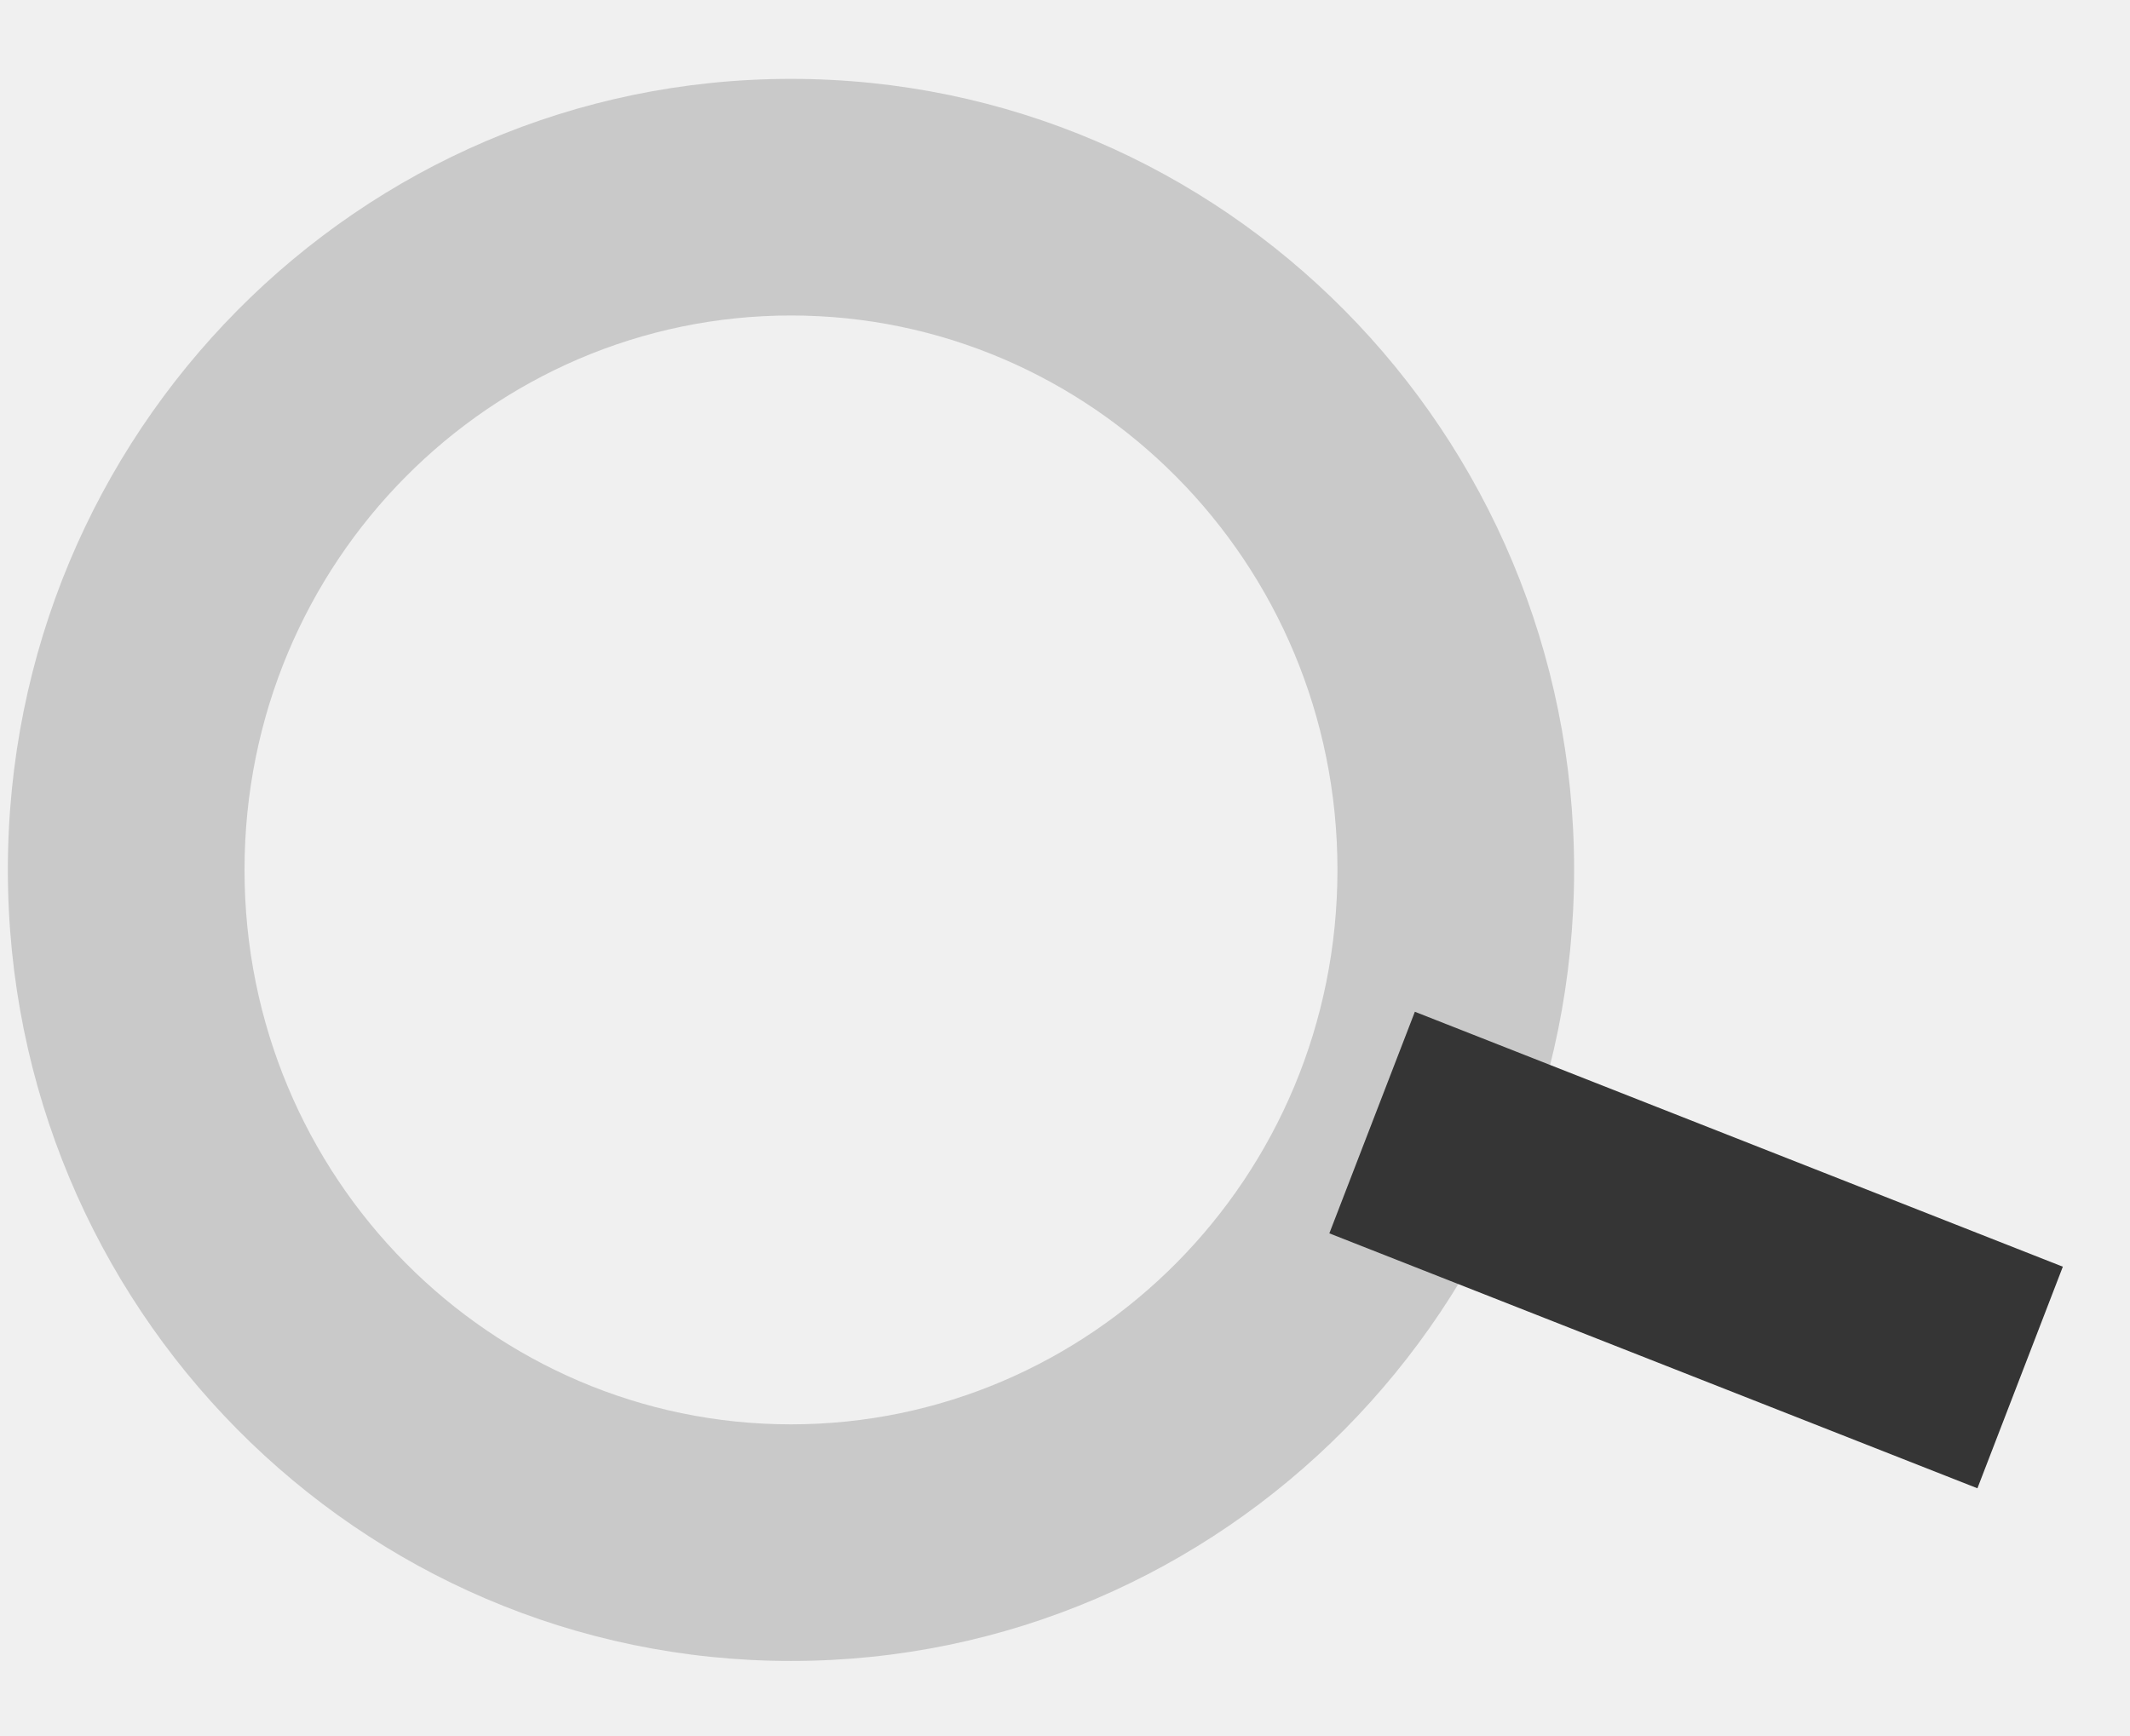
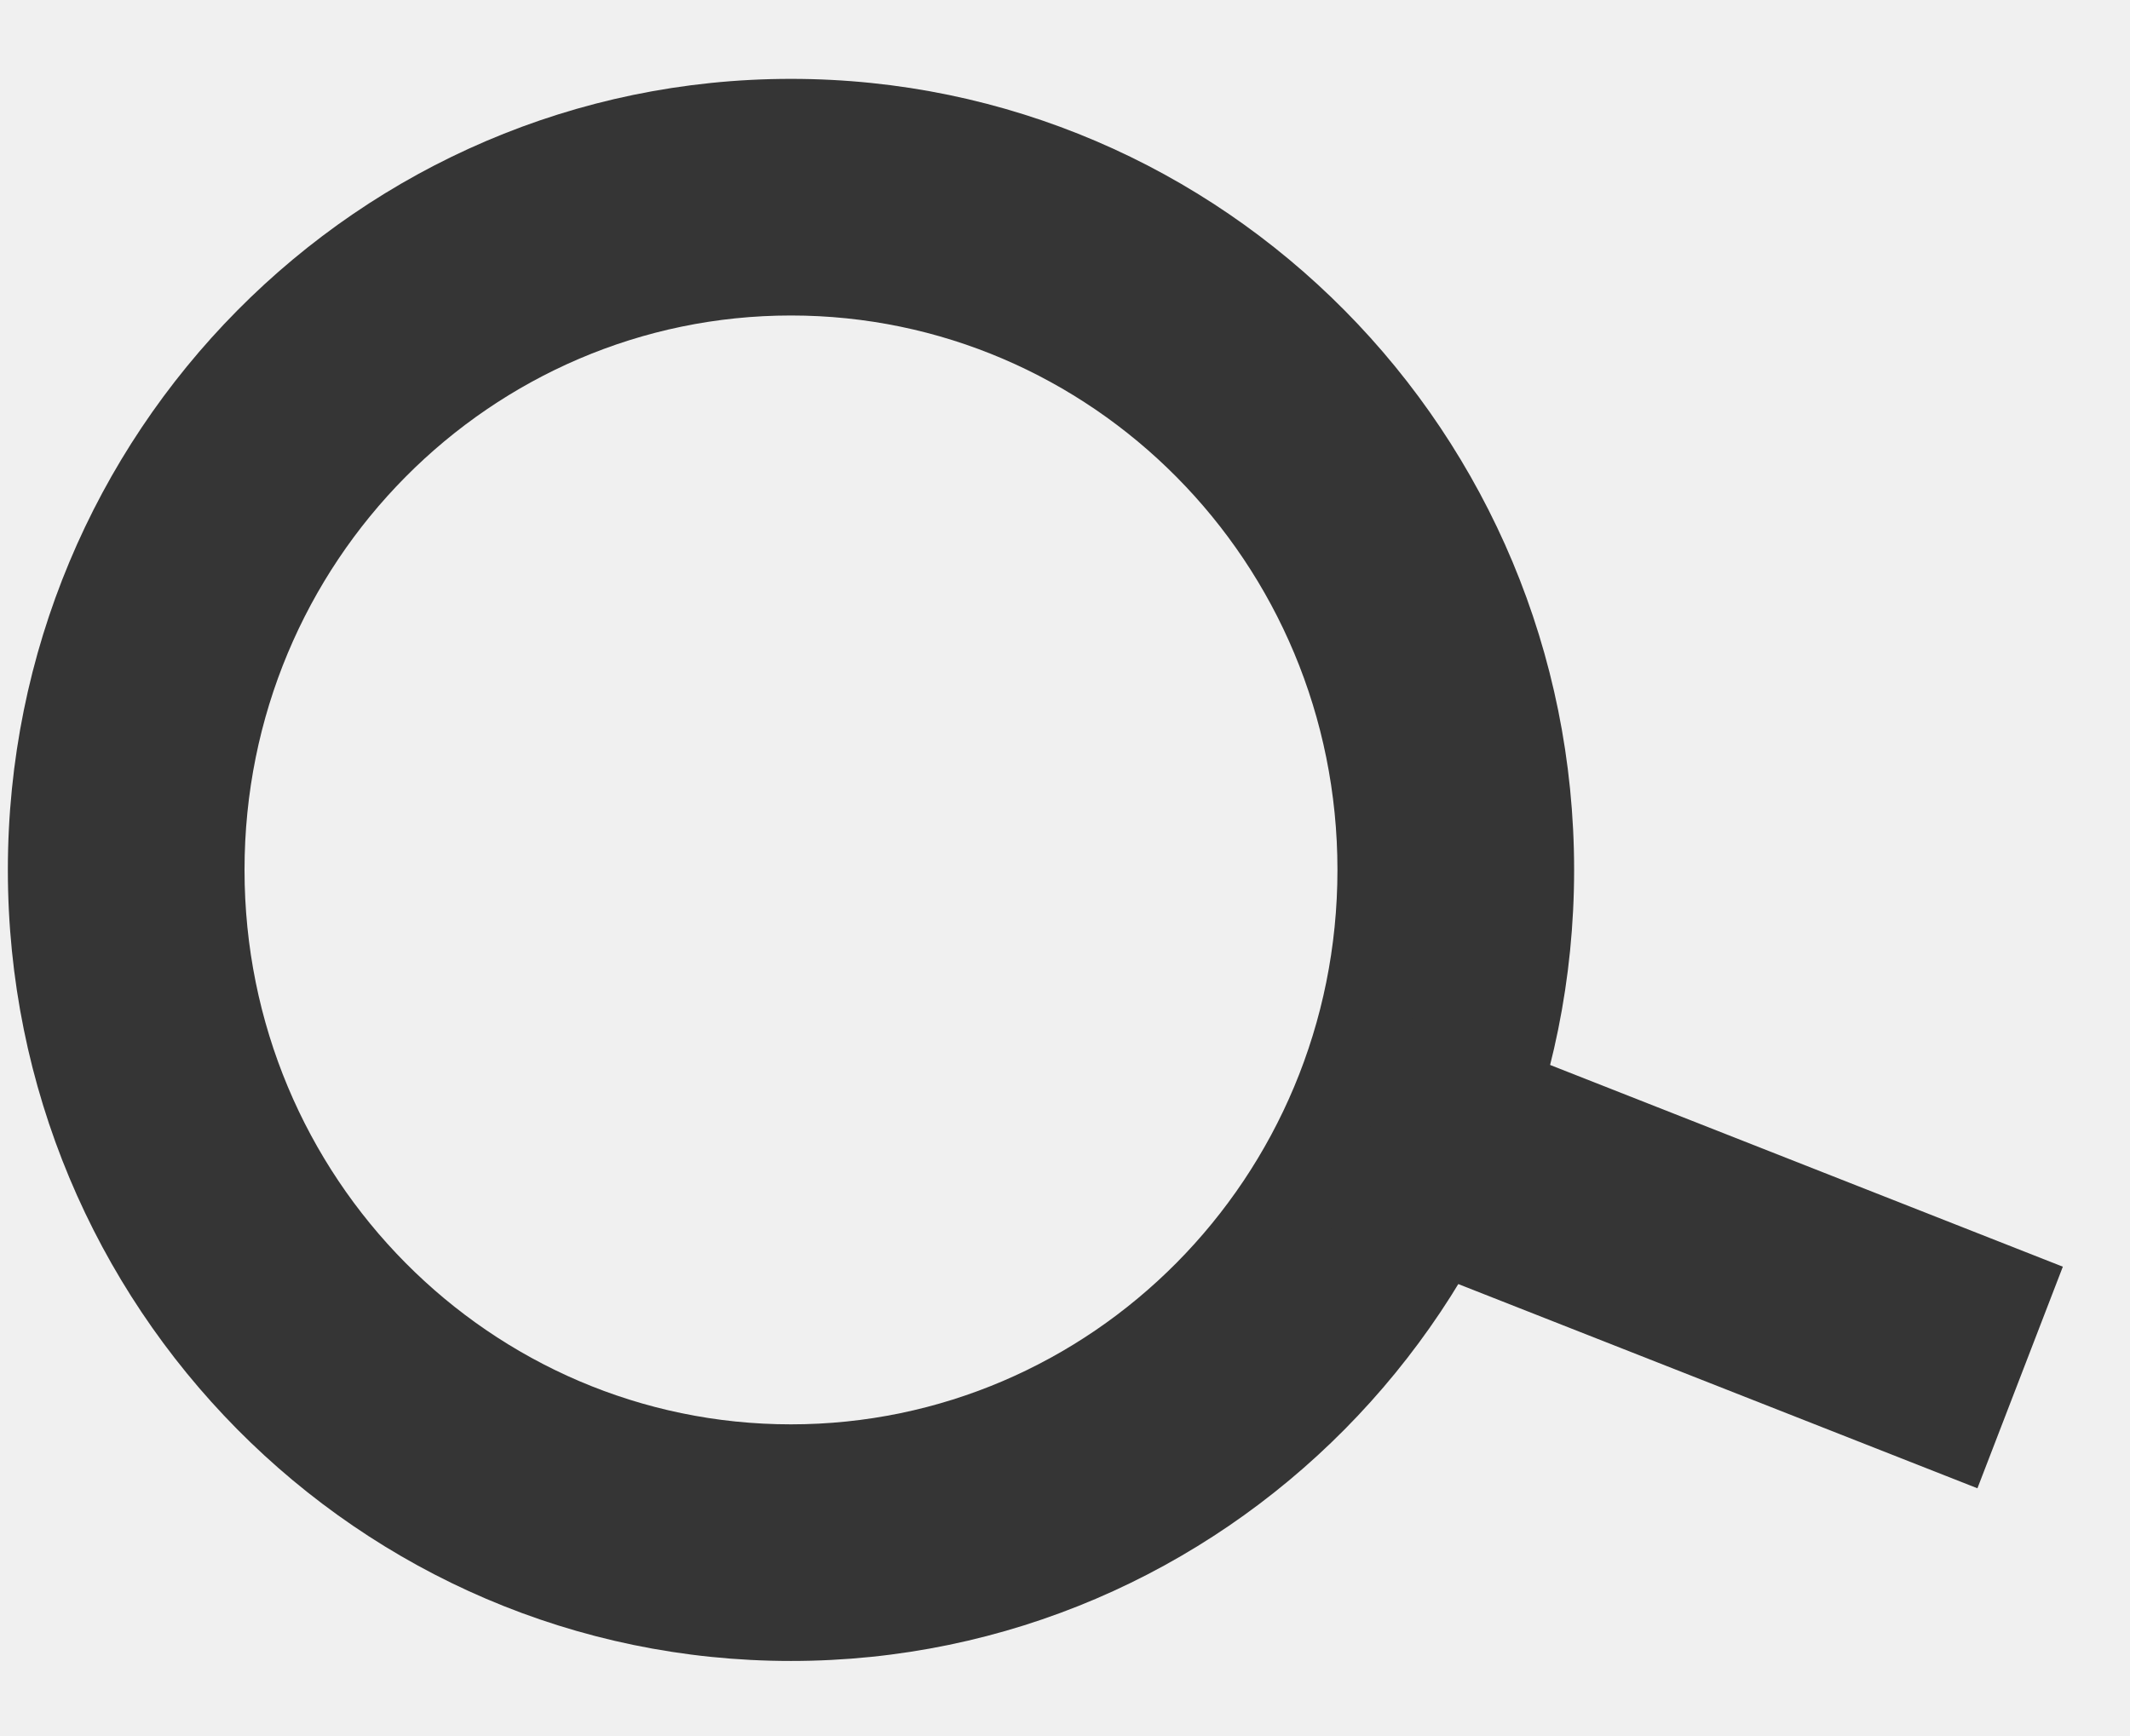
- <svg xmlns="http://www.w3.org/2000/svg" xmlns:xlink="http://www.w3.org/1999/xlink" width="27" height="22" viewBox="0 0 27 22" version="1.1">
+ <svg xmlns="http://www.w3.org/2000/svg" width="27" height="22" viewBox="0 0 27 22" version="1.1">
  <g id="Canvas" transform="translate(17659 20396)">
    <g id="Group 3">
      <g id="Group">
        <g id="Ellipse">
          <mask id="mask0_outline_ins">
-             <use xlink:href="#path0_fill" fill="#353535" transform="translate(-17658.9 -20395)" />
+             <path d="M 19.854 10.029C 19.854 15.569 15.41 20.059 9.927 20.059C 4.444 20.059 0 15.569 0 10.029C 0 4.49 4.444 0 9.927 0C 15.41 0 19.854 4.49 19.854 10.029Z" fill="white" transform="translate(-17658.9 -20395)" />
          </mask>
          <g mask="url(#mask0_outline_ins)">
-             <use xlink:href="#path1_stroke_2x" transform="translate(-17658.9 -20395)" fill="#353535" />
+             <path d="M 16.854 10.029C 16.854 13.941 13.724 17.059 9.927 17.059L 9.927 23.059C 17.095 23.059 22.854 17.196 22.854 10.029L 16.854 10.029ZM 9.927 17.059C 6.13 17.059 3 13.941 3 10.029L -3 10.029C -3 17.196 2.759 23.059 9.927 23.059L 9.927 17.059ZM 3 10.029C 3 6.118 6.13 3 9.927 3L 9.927 -3C 2.759 -3 -3 2.863 -3 10.029L 3 10.029ZM 9.927 3C 13.724 3 16.854 6.118 16.854 10.029L 22.854 10.029C 22.854 2.863 17.095 -3 9.927 -3L 9.927 3Z" transform="translate(-17658.9 -20395)" fill="#353535" />
          </g>
        </g>
        <g id="Line">
-           <use xlink:href="#path2_stroke" transform="matrix(0.70347 0.710724 -0.70347 0.710724 -17639.1 -20384.3)" fill="#353535" />
+           <path d="M 0.603 4.938L 8.716 1.373L 7.509 -1.373L -0.603 2.191L 0.603 4.938Z" transform="matrix(0.70347 0.710724 -0.70347 0.710724 -17639.1 -20384.3)" fill="#353535" />
        </g>
      </g>
    </g>
  </g>
-   <defs>
-     <path id="path0_fill" d="M 19.854 10.029C 19.854 15.569 15.41 20.059 9.927 20.059C 4.444 20.059 0 15.569 0 10.029C 0 4.49 4.444 0 9.927 0C 15.41 0 19.854 4.49 19.854 10.029Z" />
-     <path id="path1_stroke_2x" d="M 16.854 10.029C 16.854 13.941 13.724 17.059 9.927 17.059L 9.927 23.059C 17.095 23.059 22.854 17.196 22.854 10.029L 16.854 10.029ZM 9.927 17.059C 6.13 17.059 3 13.941 3 10.029L -3 10.029C -3 17.196 2.759 23.059 9.927 23.059L 9.927 17.059ZM 3 10.029C 3 6.118 6.13 3 9.927 3L 9.927 -3C 2.759 -3 -3 2.863 -3 10.029L 3 10.029ZM 9.927 3C 13.724 3 16.854 6.118 16.854 10.029L 22.854 10.029C 22.854 2.863 17.095 -3 9.927 -3L 9.927 3Z" />
-     <path id="path2_stroke" d="M 0.603 4.938L 8.716 1.373L 7.509 -1.373L -0.603 2.191L 0.603 4.938Z" />
-   </defs>
</svg>
